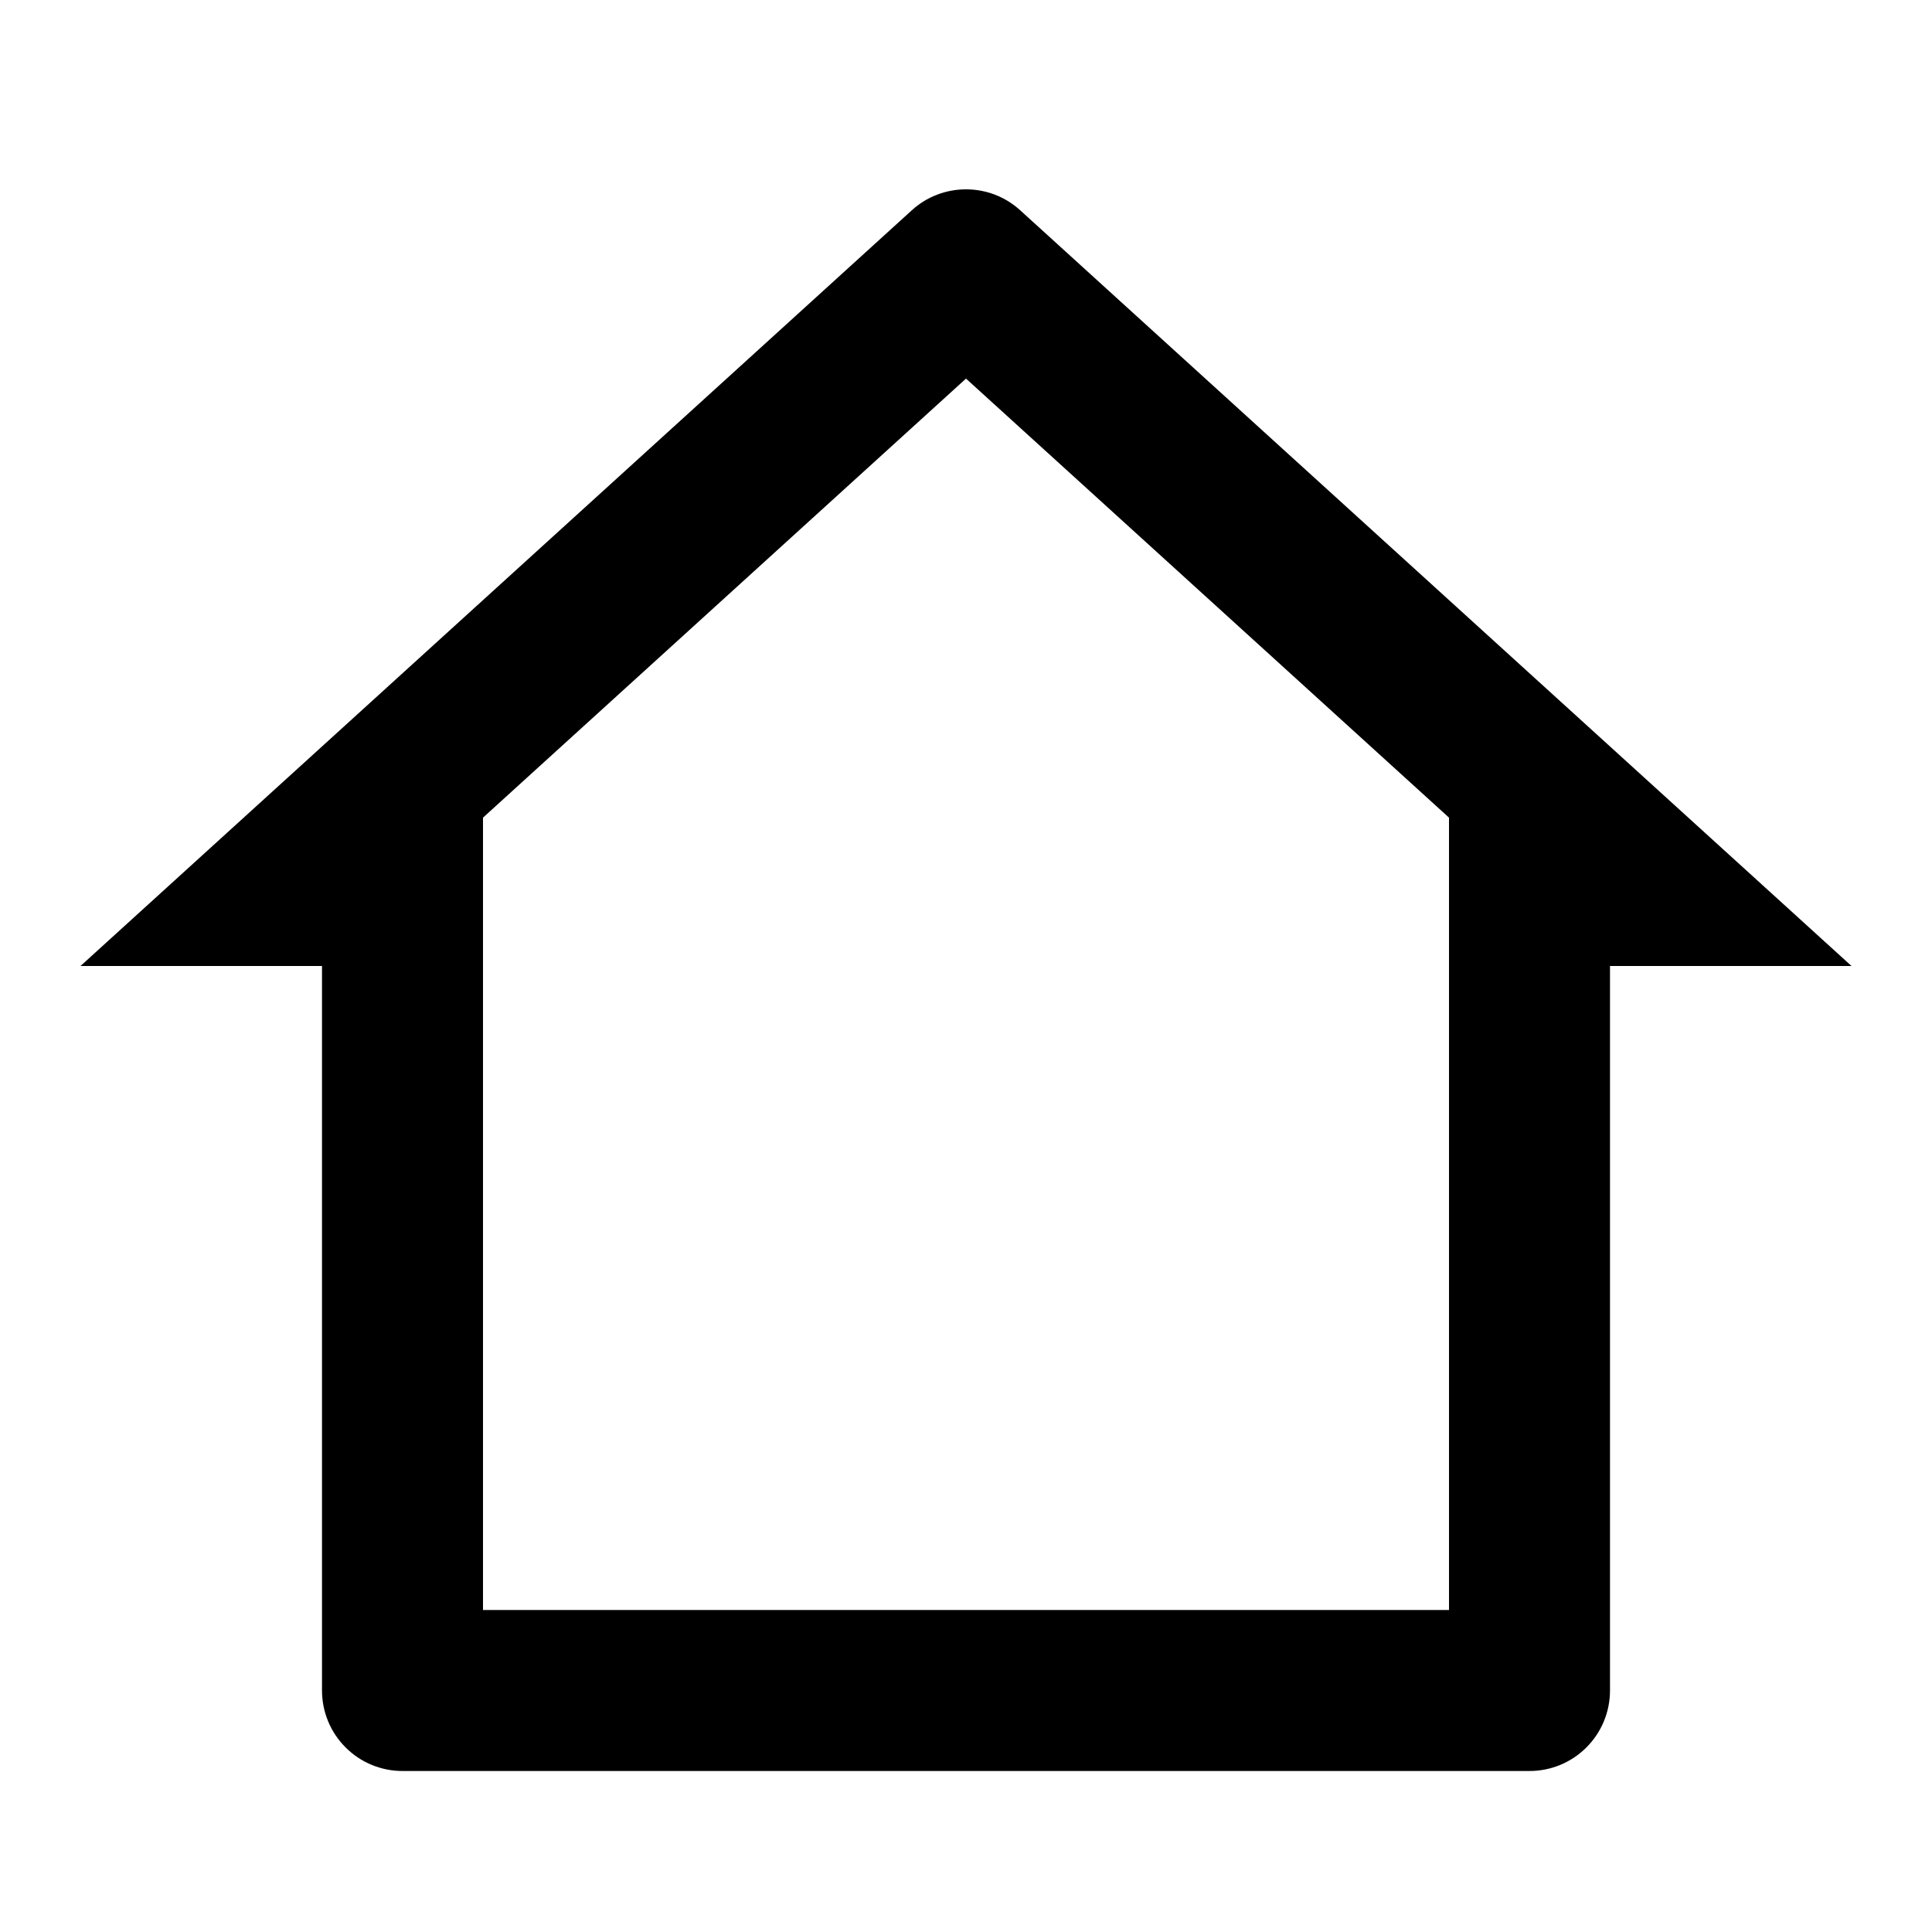
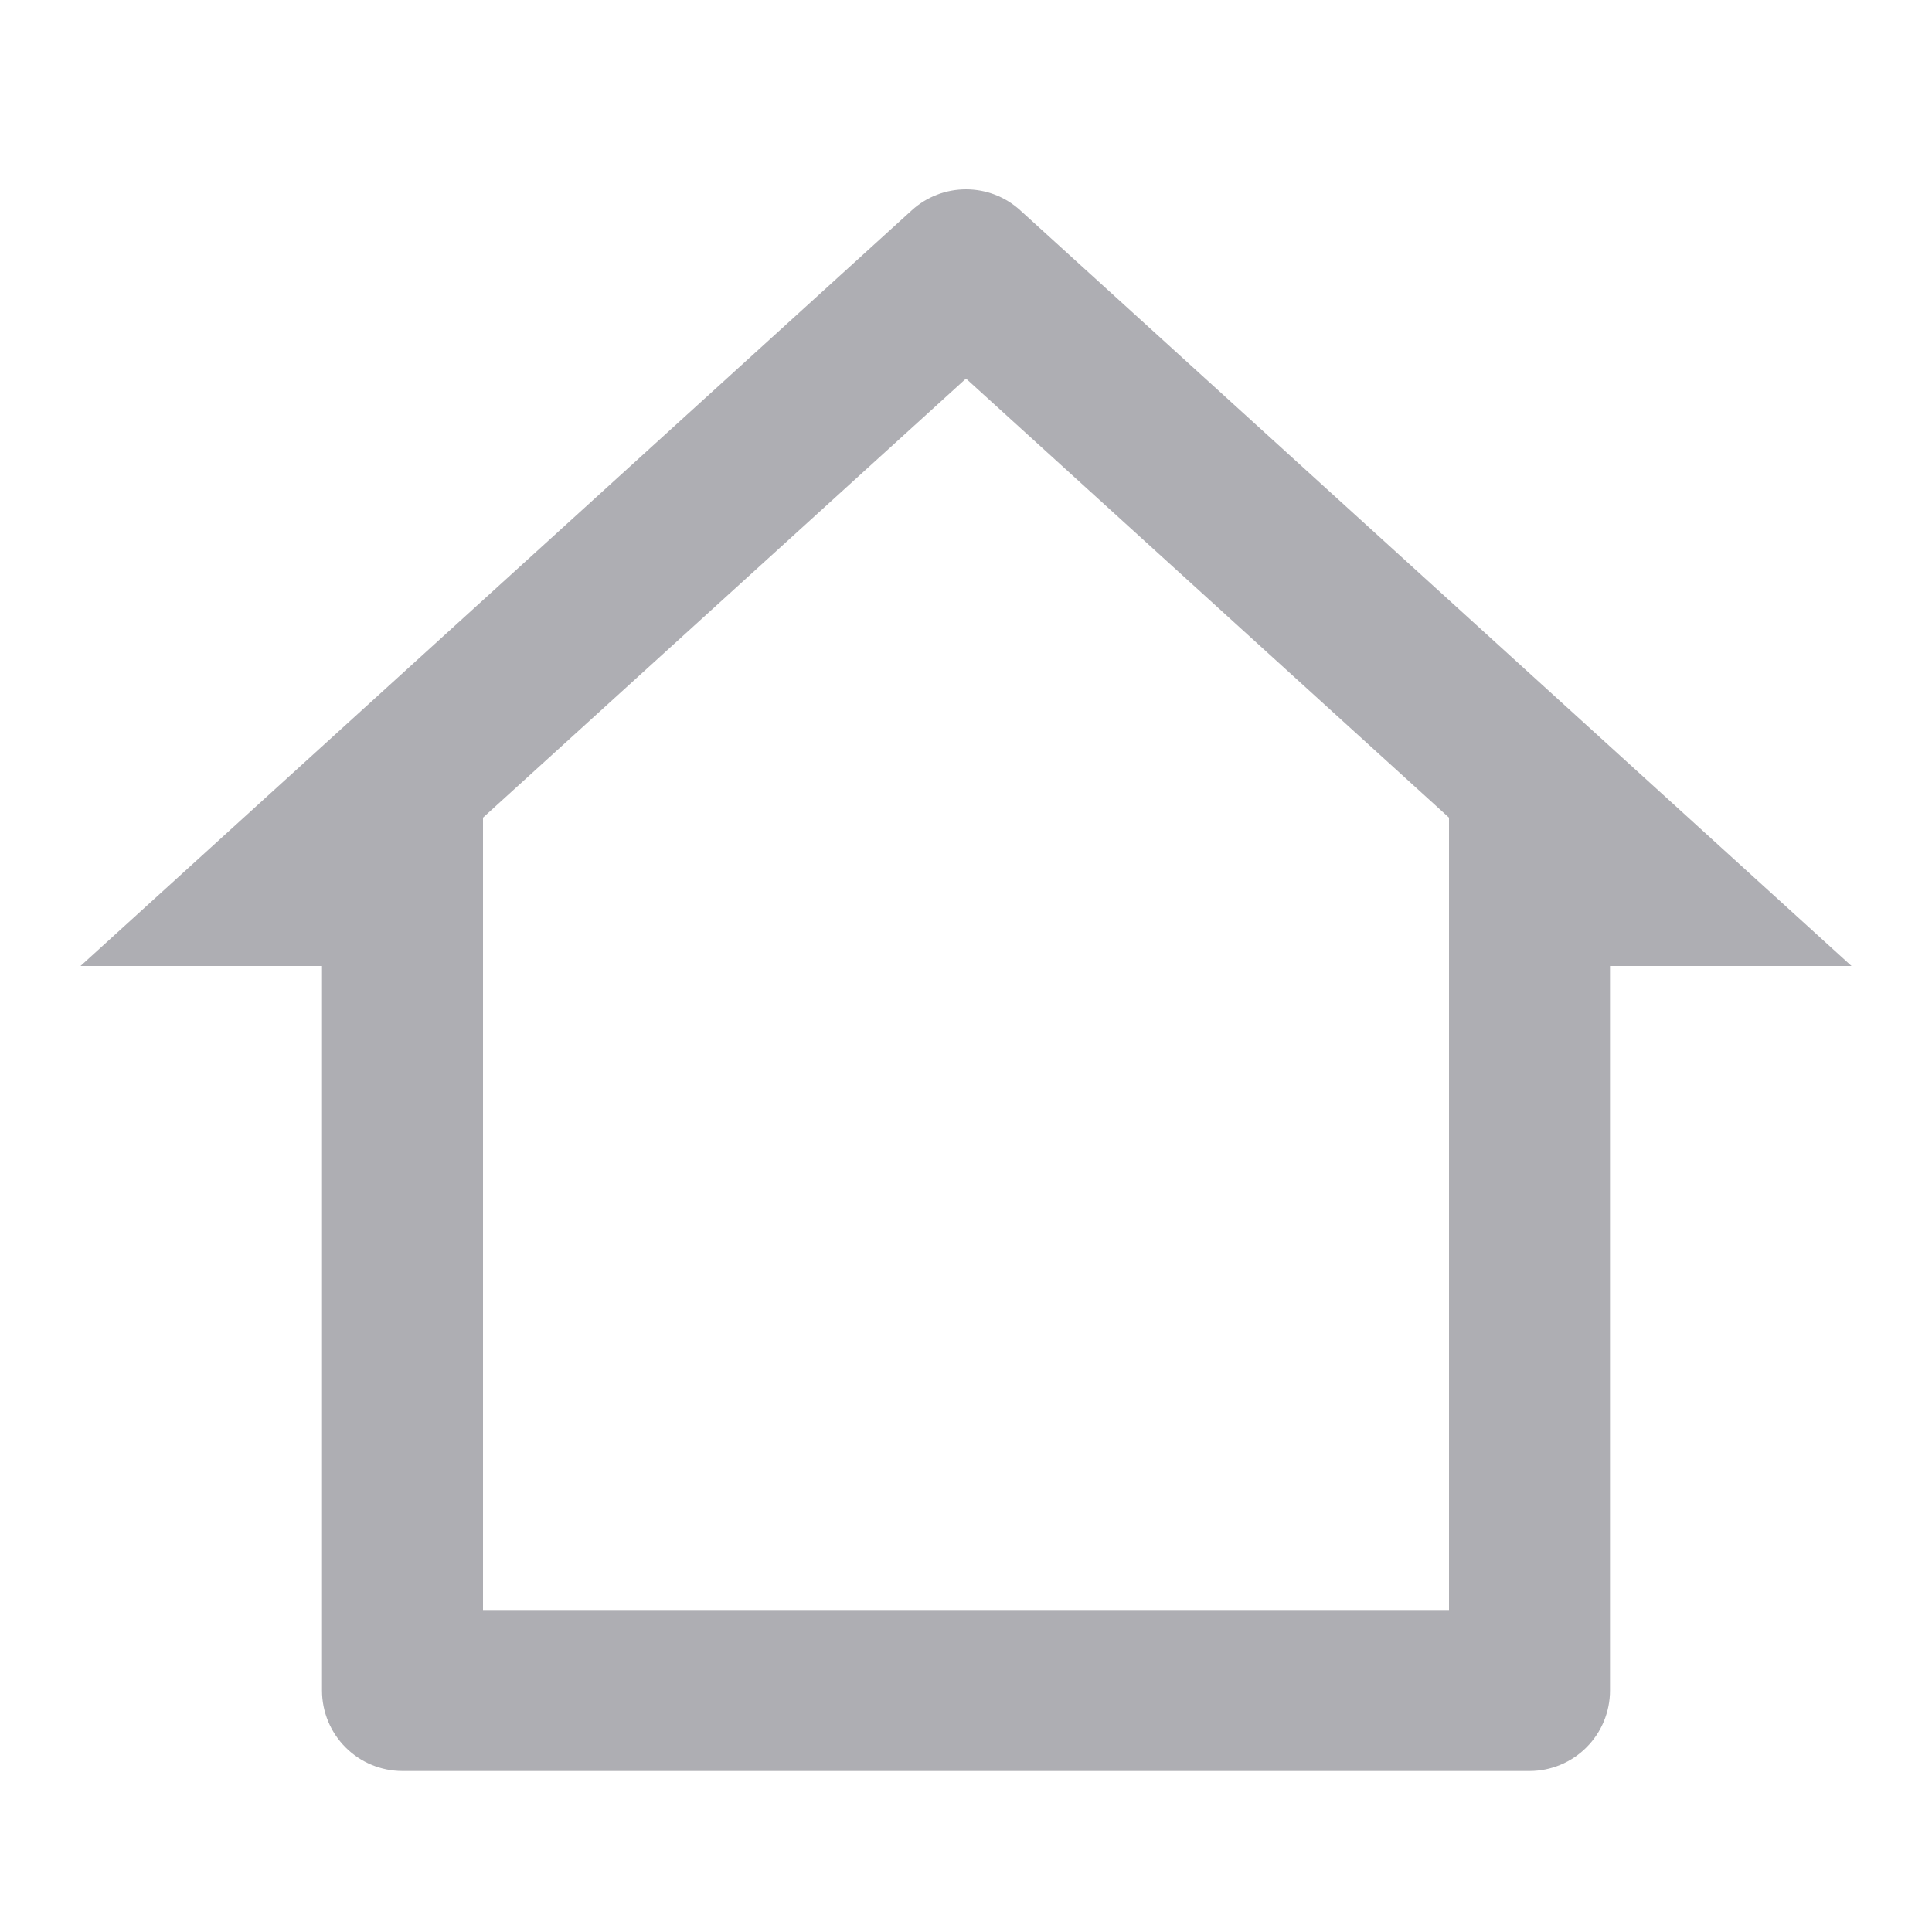
<svg xmlns="http://www.w3.org/2000/svg" width="24" height="24" viewBox="0 0 24 24" fill="none">
-   <path d="M19 22H5C4.735 22 4.48 21.895 4.293 21.707C4.105 21.52 4 21.265 4 21V12H1L11.327 2.612C11.511 2.444 11.751 2.352 12 2.352C12.249 2.352 12.489 2.444 12.673 2.612L23 12H20V21C20 21.265 19.895 21.52 19.707 21.707C19.52 21.895 19.265 22 19 22ZM6 20H18V10.157L12 4.703L6 10.157V20Z" fill="currentColor" />
+   <path d="M19 22H5C4.735 22 4.48 21.895 4.293 21.707C4.105 21.52 4 21.265 4 21V12H1L11.327 2.612C11.511 2.444 11.751 2.352 12 2.352C12.249 2.352 12.489 2.444 12.673 2.612L23 12H20V21C20 21.265 19.895 21.52 19.707 21.707C19.52 21.895 19.265 22 19 22ZM6 20H18V10.157L12 4.703L6 10.157V20Z" fill="#AEAEB3" />
</svg>
